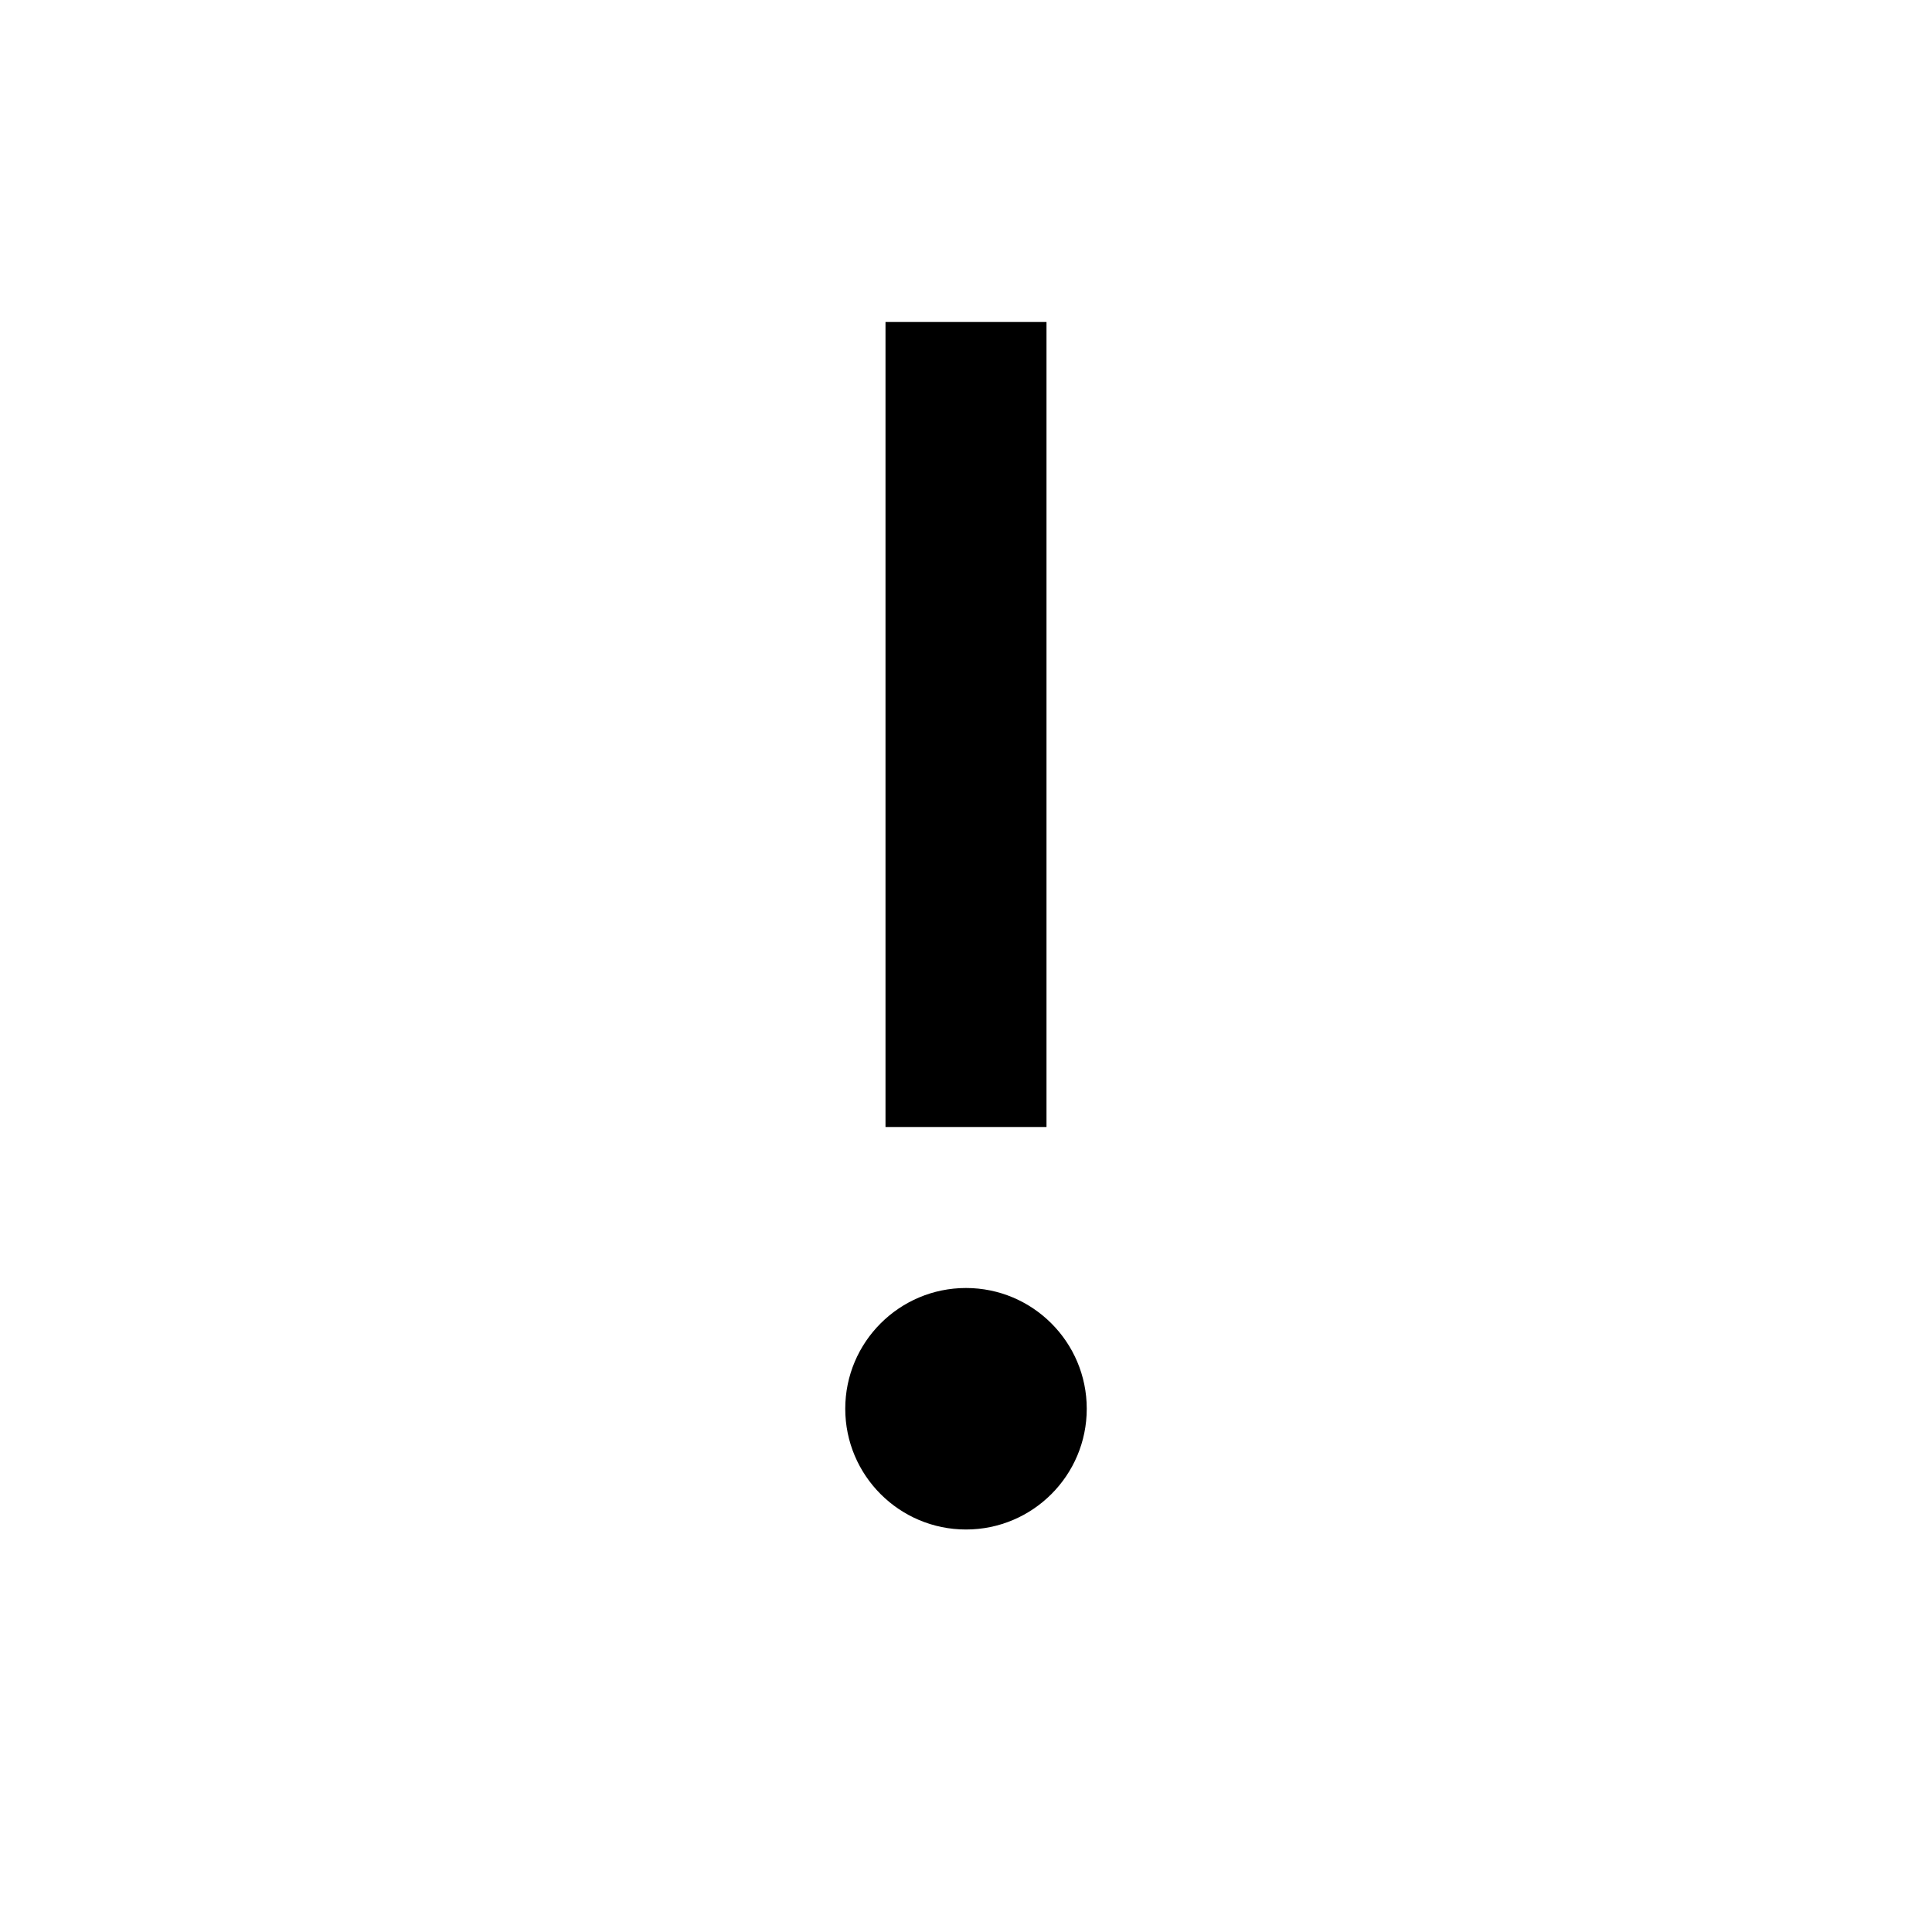
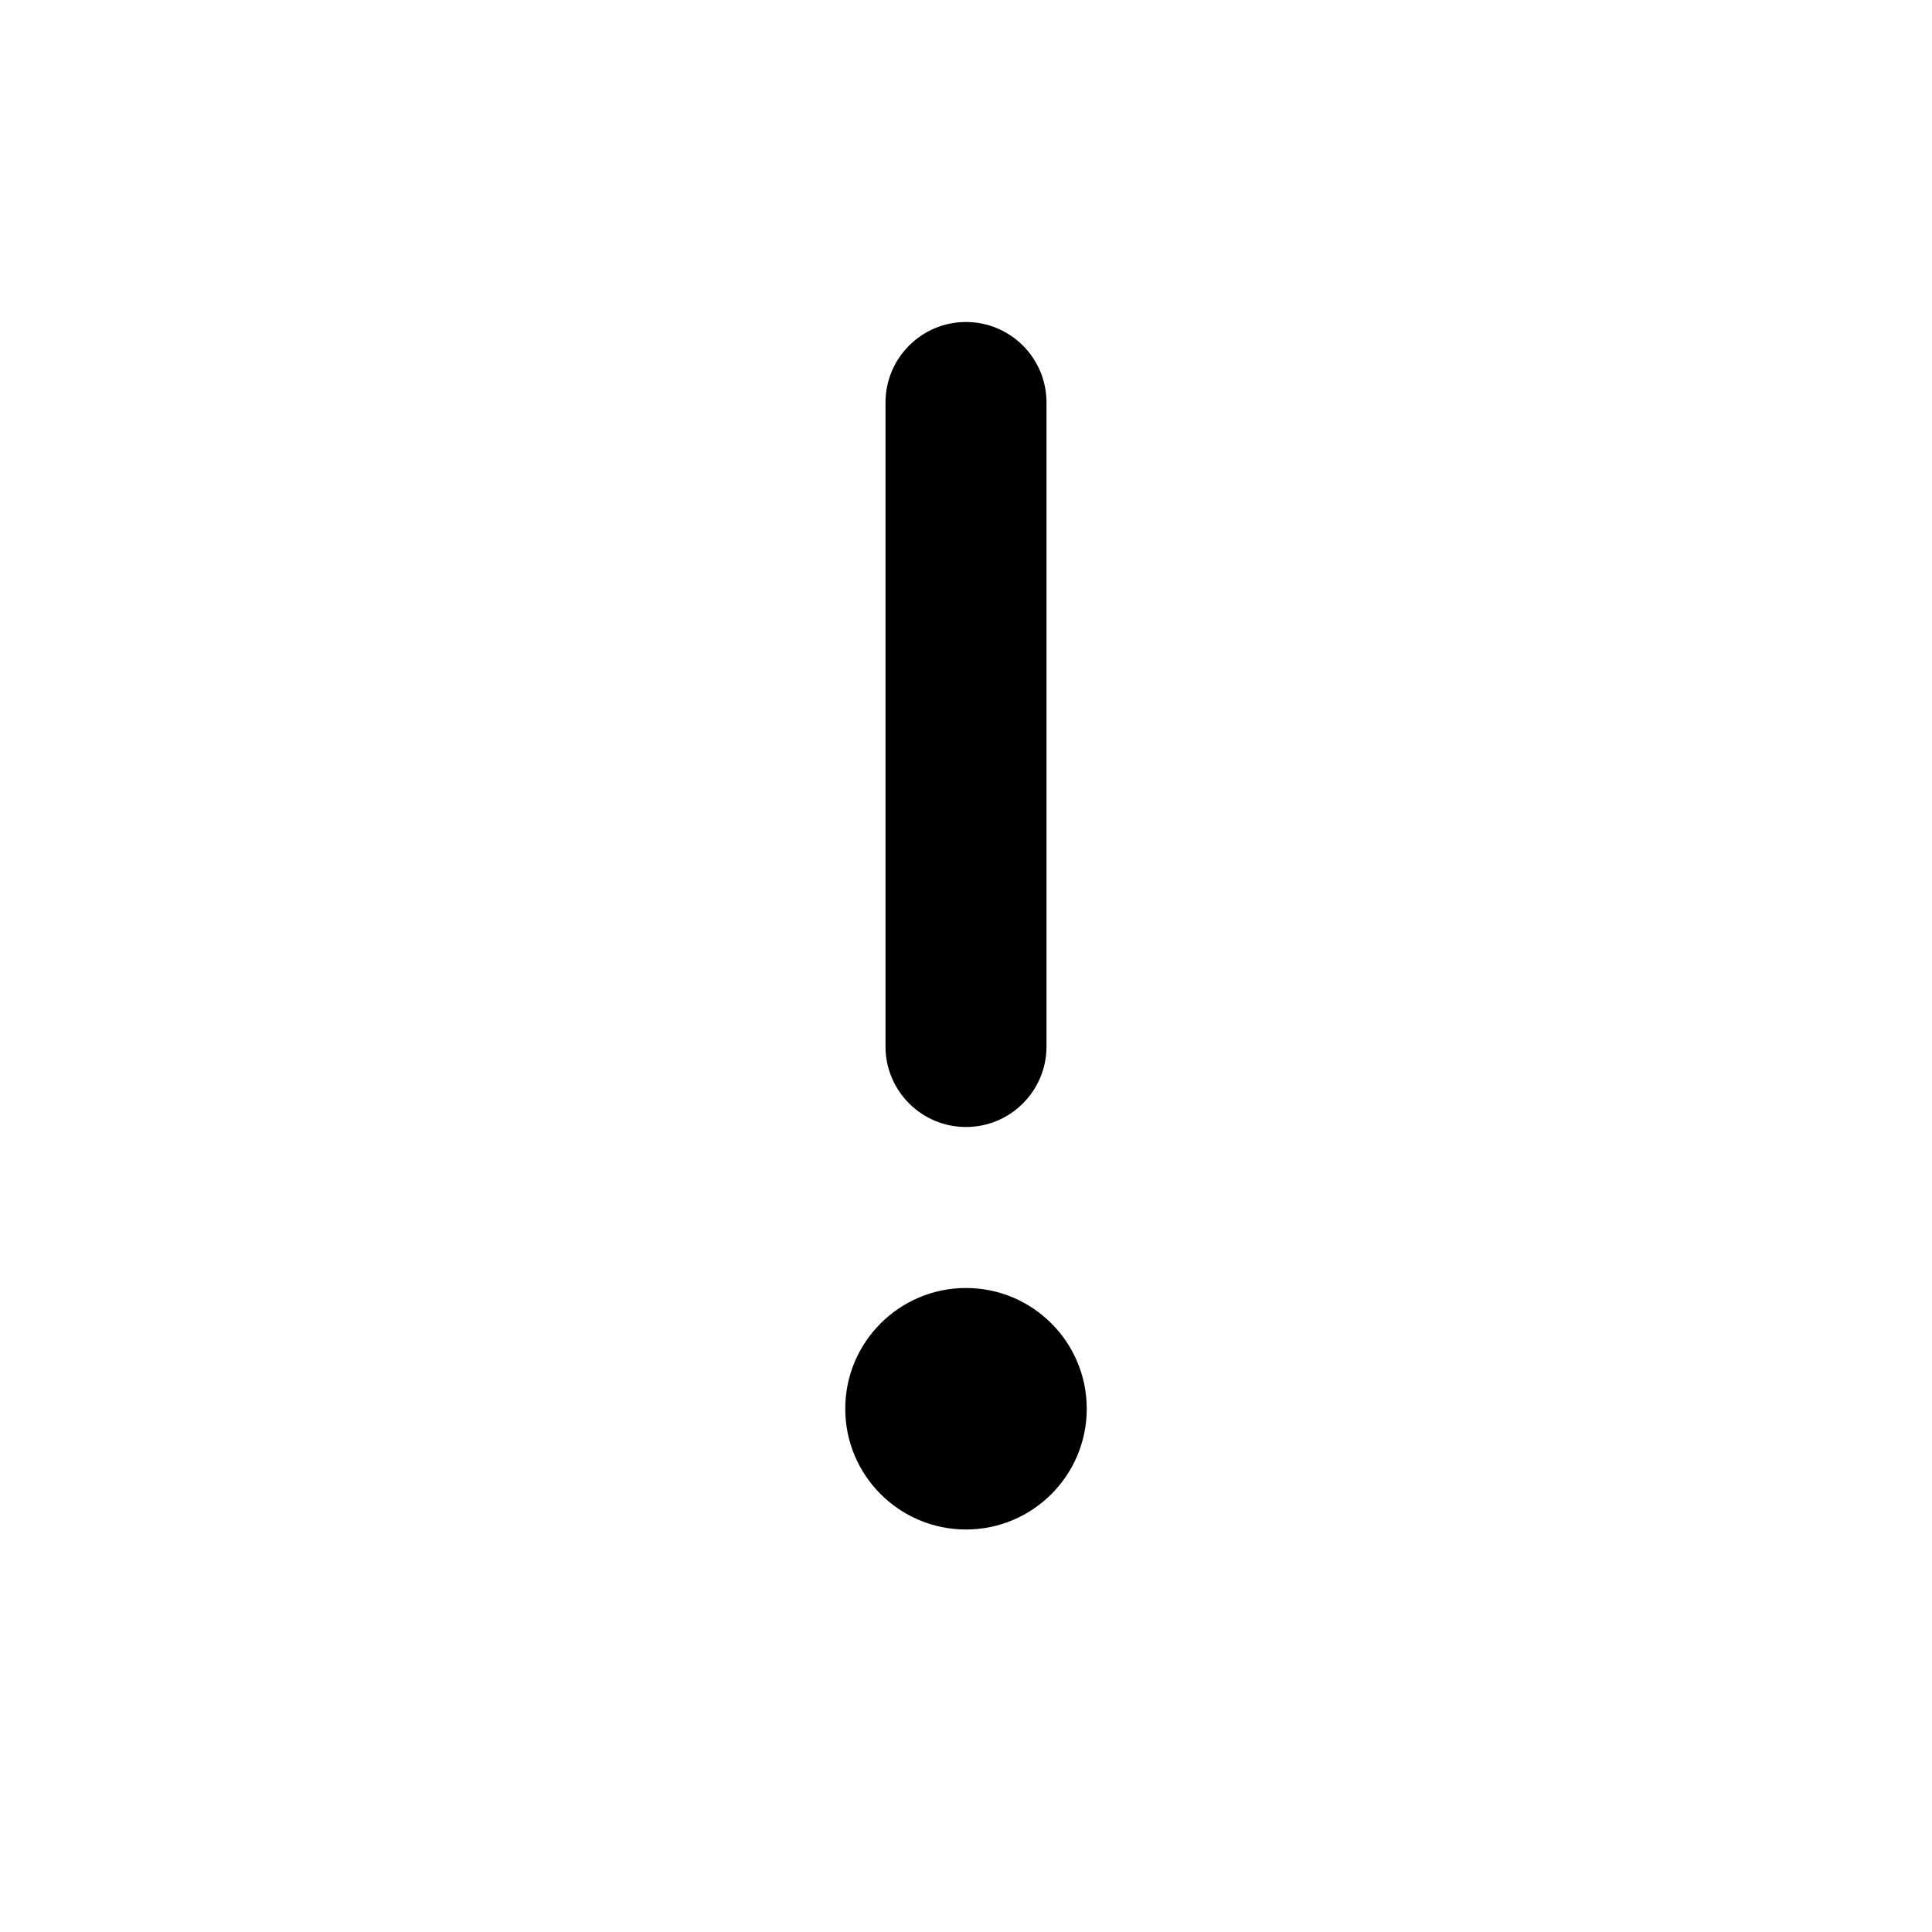
<svg xmlns="http://www.w3.org/2000/svg" width="24" height="24" viewBox="0 0 24 24">
-   <path d="M12,16 C12.828,16 13.5,16.672 13.5,17.5 C13.5,18.328 12.828,19 12,19 C11.172,19 10.5,18.328 10.5,17.5 C10.5,16.672 11.172,16 12,16 Z M13,4 L13,14 L11,14 L11,4 L13,4 Z" />
+   <path d="M12,16 C12.828,16 13.5,16.672 13.5,17.5 C13.5,18.328 12.828,19 12,19 C11.172,19 10.5,18.328 10.5,17.5 C10.5,16.672 11.172,16 12,16 Z M12,4 C12.552,4 13,4.448 13,5 L13,13 C13,13.552 12.552,14 12,14 C11.448,14 11,13.552 11,13 L11,5 C11,4.448 11.448,4 12,4 Z" />
</svg>
